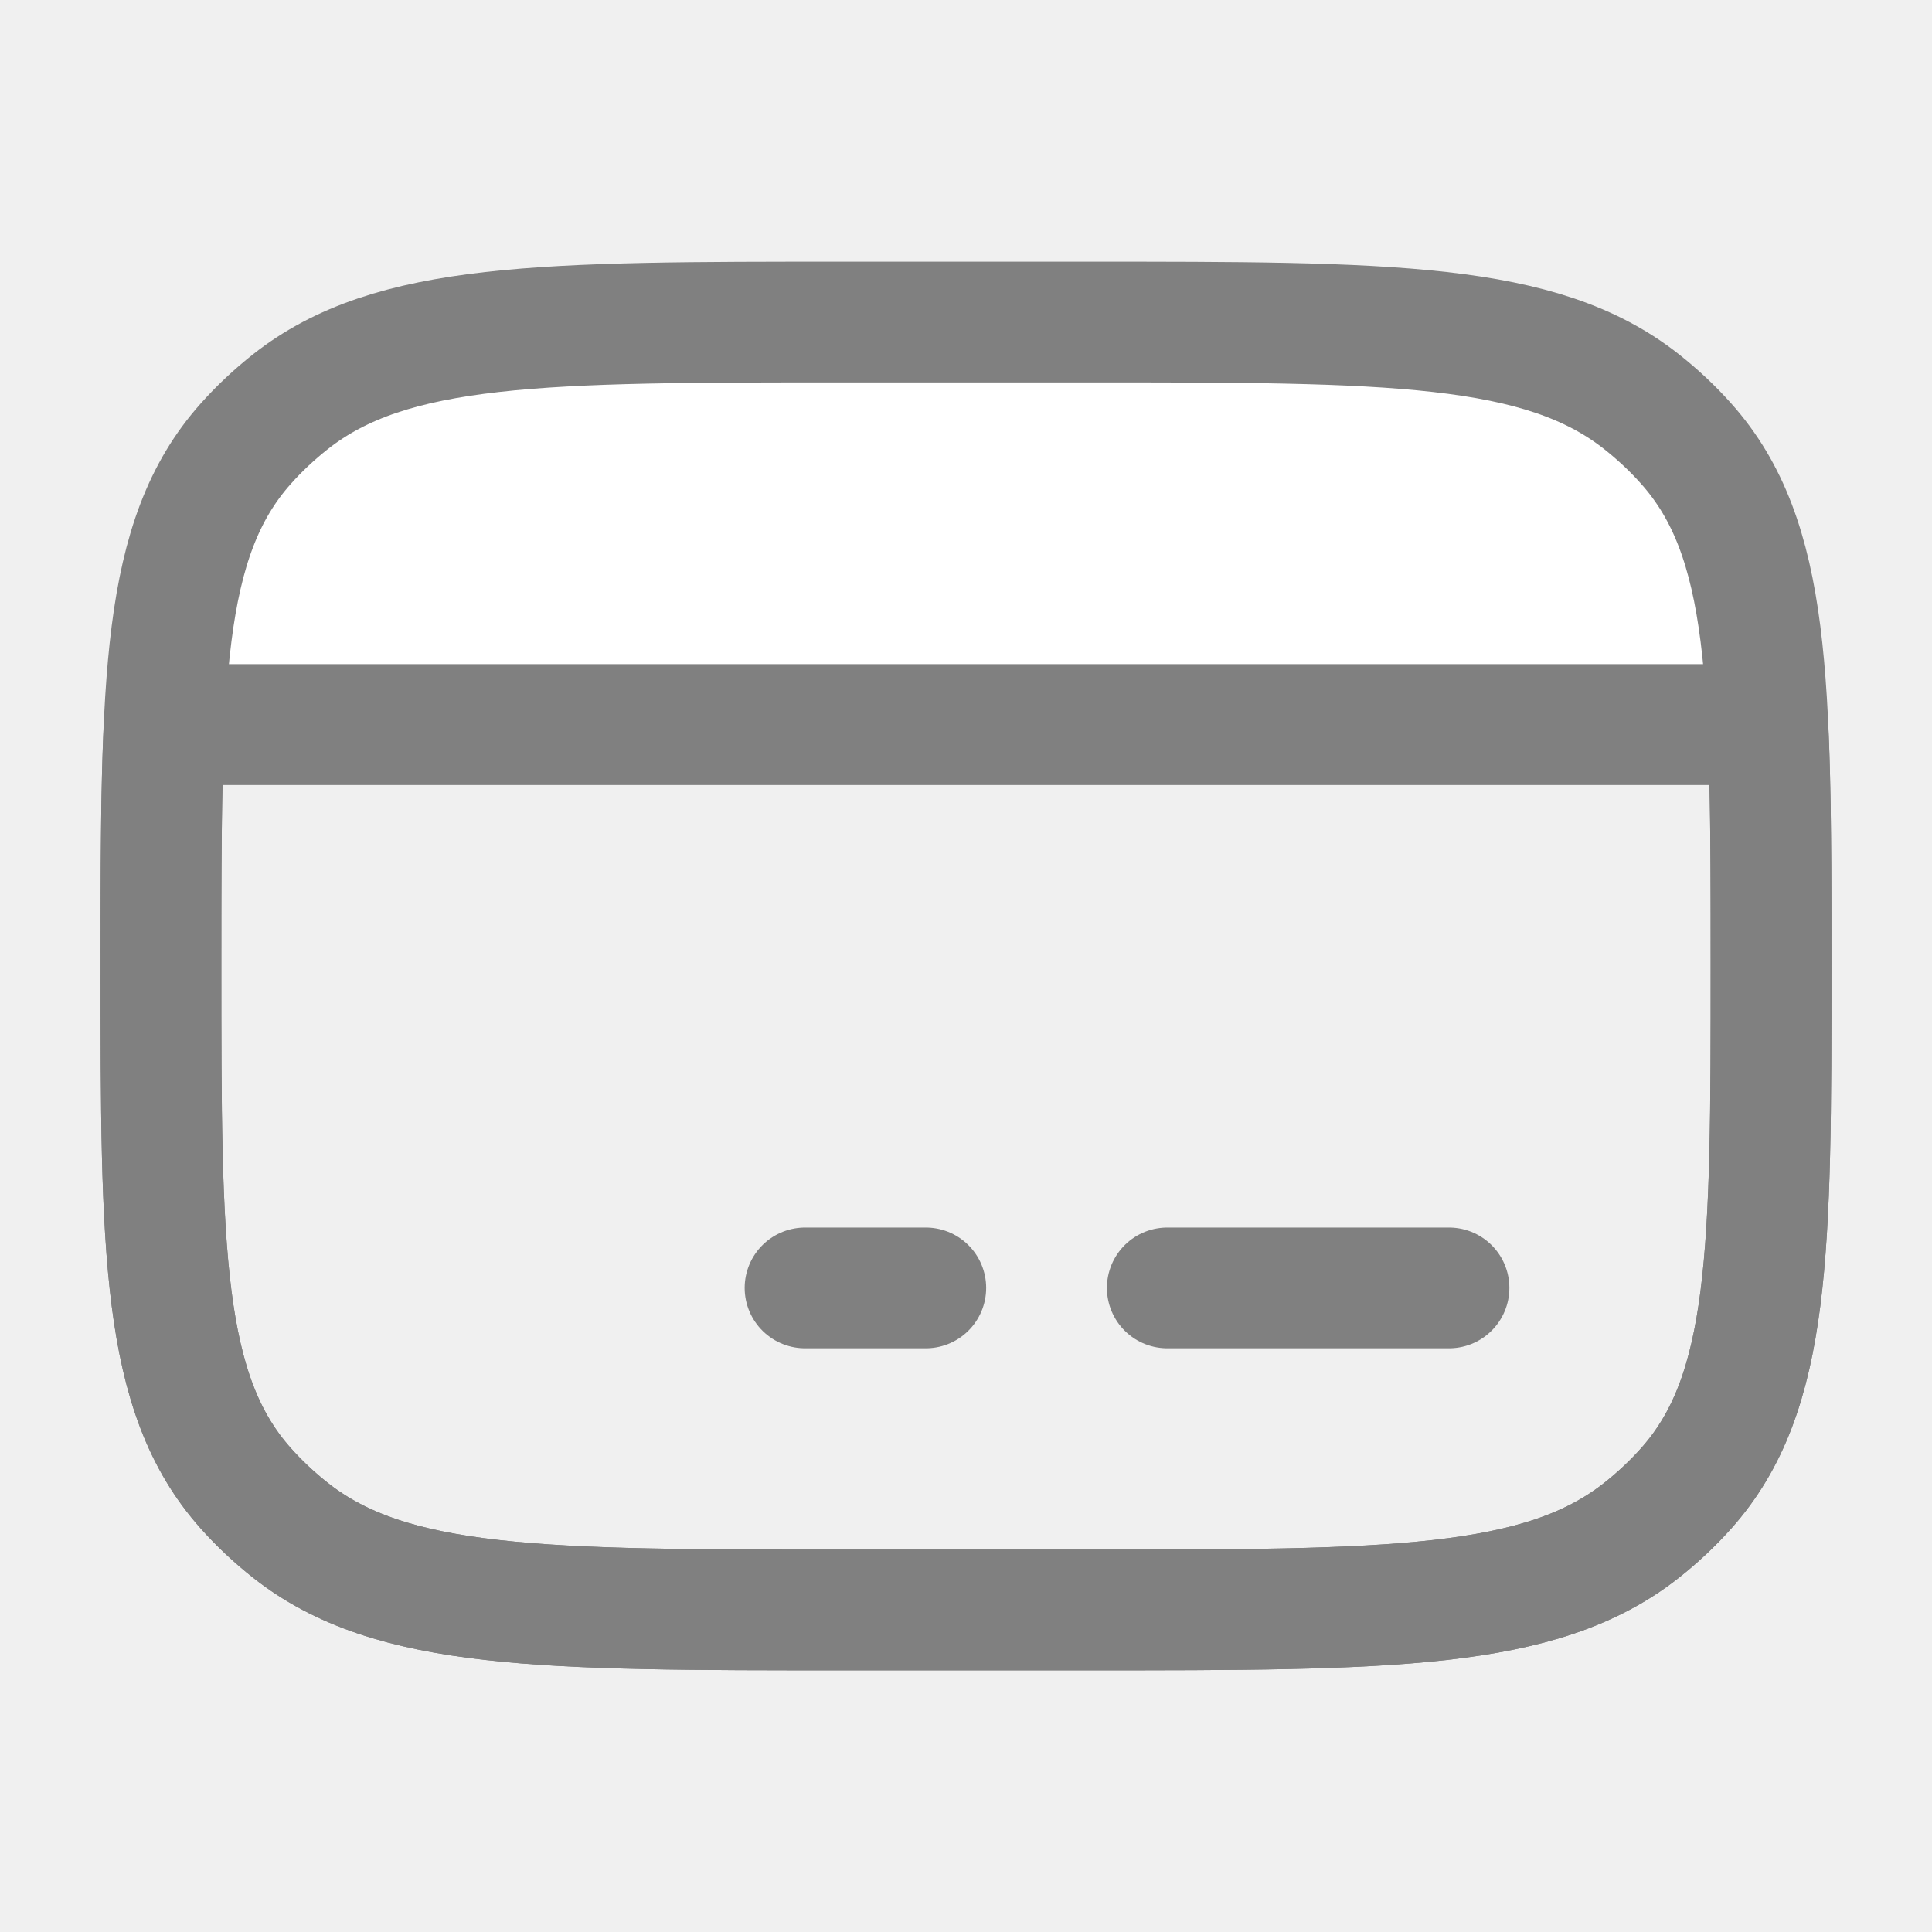
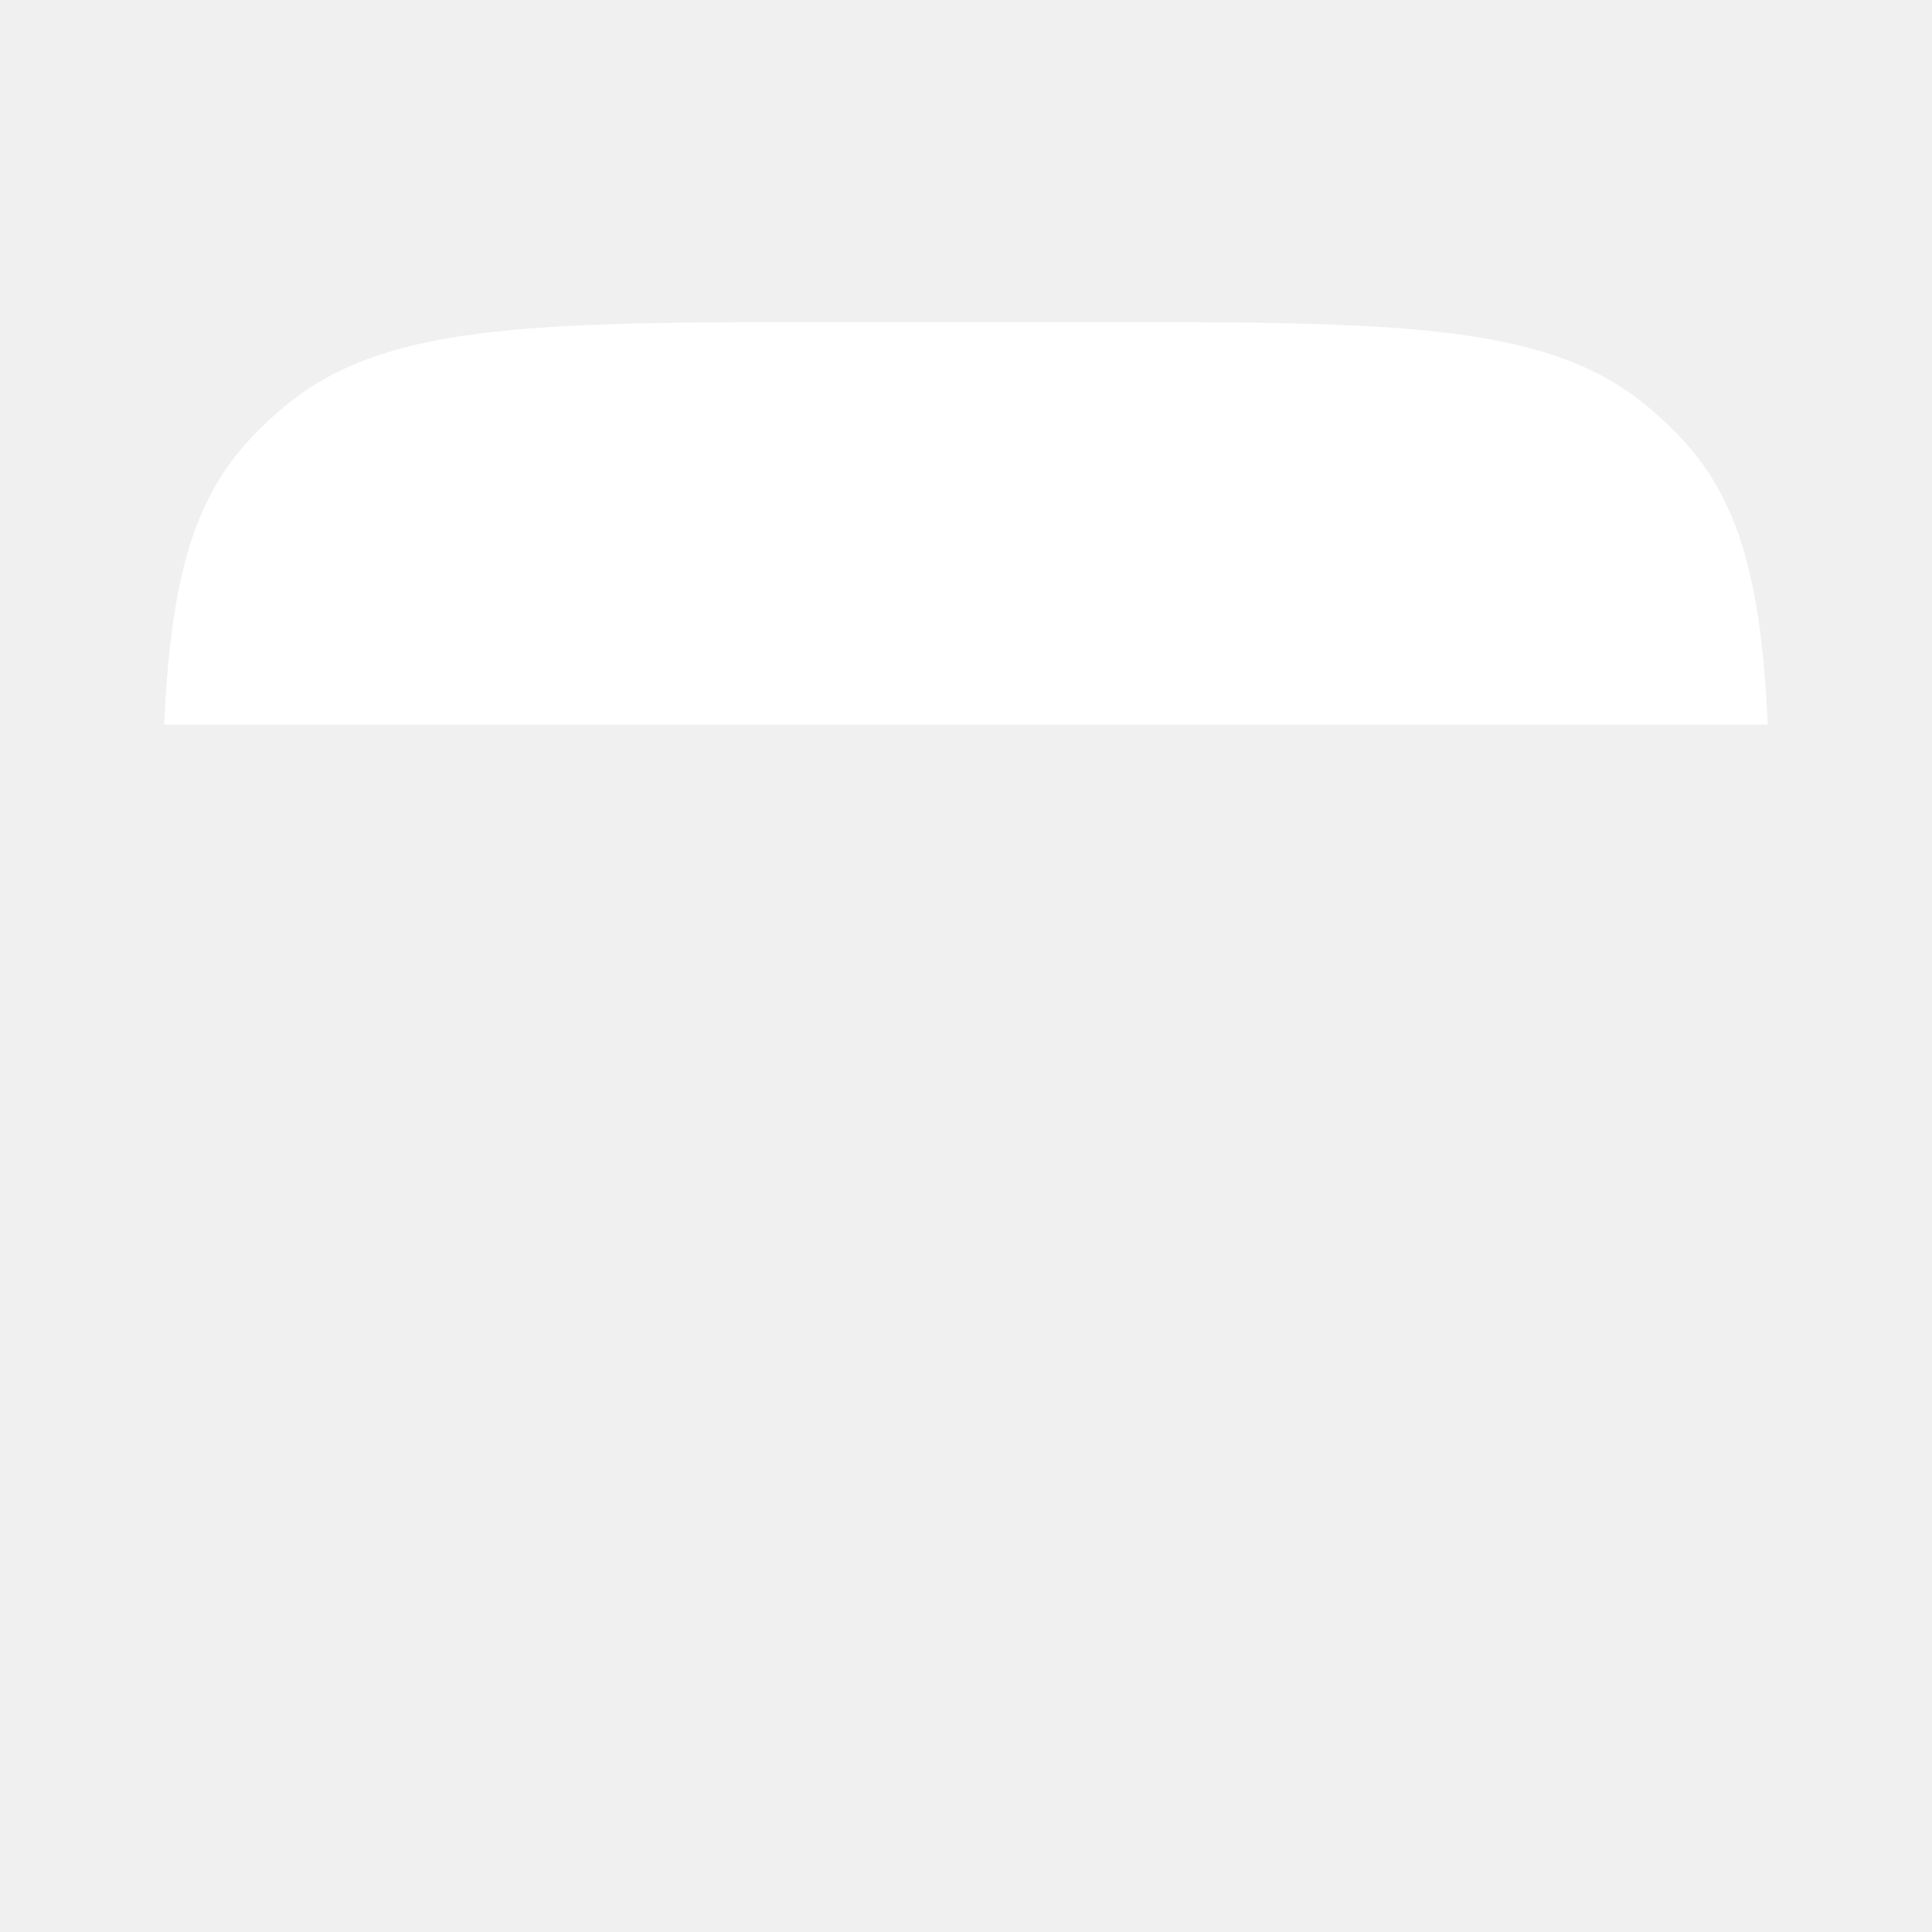
<svg xmlns="http://www.w3.org/2000/svg" width="16" height="16" viewBox="0 0 16 16" fill="none">
-   <path d="M7 13.333H9C11.506 13.333 12.759 13.333 13.595 12.673C13.729 12.567 13.853 12.451 13.965 12.325C14.667 11.537 14.667 10.358 14.667 8C14.667 7.211 14.667 6.554 14.64 6H1.36C1.333 6.554 1.333 7.211 1.333 8C1.333 10.358 1.333 11.537 2.035 12.325C2.147 12.451 2.271 12.567 2.405 12.673C3.241 13.333 4.494 13.333 7 13.333Z" stroke="#808080" stroke-linecap="round" stroke-linejoin="round" />
+   <path d="M7 13.333H9C11.506 13.333 12.759 13.333 13.595 12.673C13.729 12.567 13.853 12.451 13.965 12.325C14.667 11.537 14.667 10.358 14.667 8C14.667 7.211 14.667 6.554 14.64 6H1.36C1.333 6.554 1.333 7.211 1.333 8C1.333 10.358 1.333 11.537 2.035 12.325C2.147 12.451 2.271 12.567 2.405 12.673C3.241 13.333 4.494 13.333 7 13.333Z" stroke-linecap="round" stroke-linejoin="round" />
  <path d="M9 2.667H7C4.494 2.667 3.241 2.667 2.405 3.327C2.271 3.433 2.147 3.549 2.035 3.675C1.568 4.199 1.412 4.897 1.359 6H14.64C14.588 4.897 14.432 4.199 13.965 3.675C13.852 3.549 13.729 3.433 13.595 3.327C12.758 2.667 11.505 2.667 9 2.667Z" fill="white" />
-   <path d="M1.333 8C1.333 5.642 1.333 4.462 2.035 3.675C2.147 3.549 2.271 3.433 2.405 3.327C3.241 2.667 4.494 2.667 7 2.667H9C11.506 2.667 12.759 2.667 13.595 3.327C13.729 3.433 13.853 3.549 13.965 3.675C14.667 4.462 14.667 5.642 14.667 8C14.667 10.358 14.667 11.537 13.965 12.325C13.853 12.45 13.729 12.567 13.595 12.673C12.759 13.333 11.506 13.333 9 13.333H7C4.494 13.333 3.241 13.333 2.405 12.673C2.271 12.567 2.147 12.45 2.035 12.325C1.333 11.537 1.333 10.358 1.333 8Z" stroke="#808080" stroke-linecap="round" stroke-linejoin="round" />
-   <path d="M6.667 10.666H7.667" stroke="#808080" stroke-miterlimit="10" stroke-linecap="round" stroke-linejoin="round" />
-   <path d="M9.667 10.666L12 10.666" stroke="#808080" stroke-miterlimit="10" stroke-linecap="round" stroke-linejoin="round" />
-   <path d="M1.333 6H14.667" stroke="#808080" stroke-linejoin="round" />
+   <path d="M1.333 8C1.333 5.642 1.333 4.462 2.035 3.675C2.147 3.549 2.271 3.433 2.405 3.327C3.241 2.667 4.494 2.667 7 2.667H9C11.506 2.667 12.759 2.667 13.595 3.327C13.729 3.433 13.853 3.549 13.965 3.675C14.667 4.462 14.667 5.642 14.667 8C14.667 10.358 14.667 11.537 13.965 12.325C13.853 12.45 13.729 12.567 13.595 12.673C12.759 13.333 11.506 13.333 9 13.333H7C4.494 13.333 3.241 13.333 2.405 12.673C2.271 12.567 2.147 12.45 2.035 12.325C1.333 11.537 1.333 10.358 1.333 8Z" stroke-linecap="round" stroke-linejoin="round" />
+   <path d="M6.667 10.666H7.667" stroke-miterlimit="10" stroke-linecap="round" stroke-linejoin="round" />
+   <path d="M9.667 10.666L12 10.666" stroke-miterlimit="10" stroke-linecap="round" stroke-linejoin="round" />
+   <path d="M1.333 6H14.667" stroke-linejoin="round" />
</svg>
